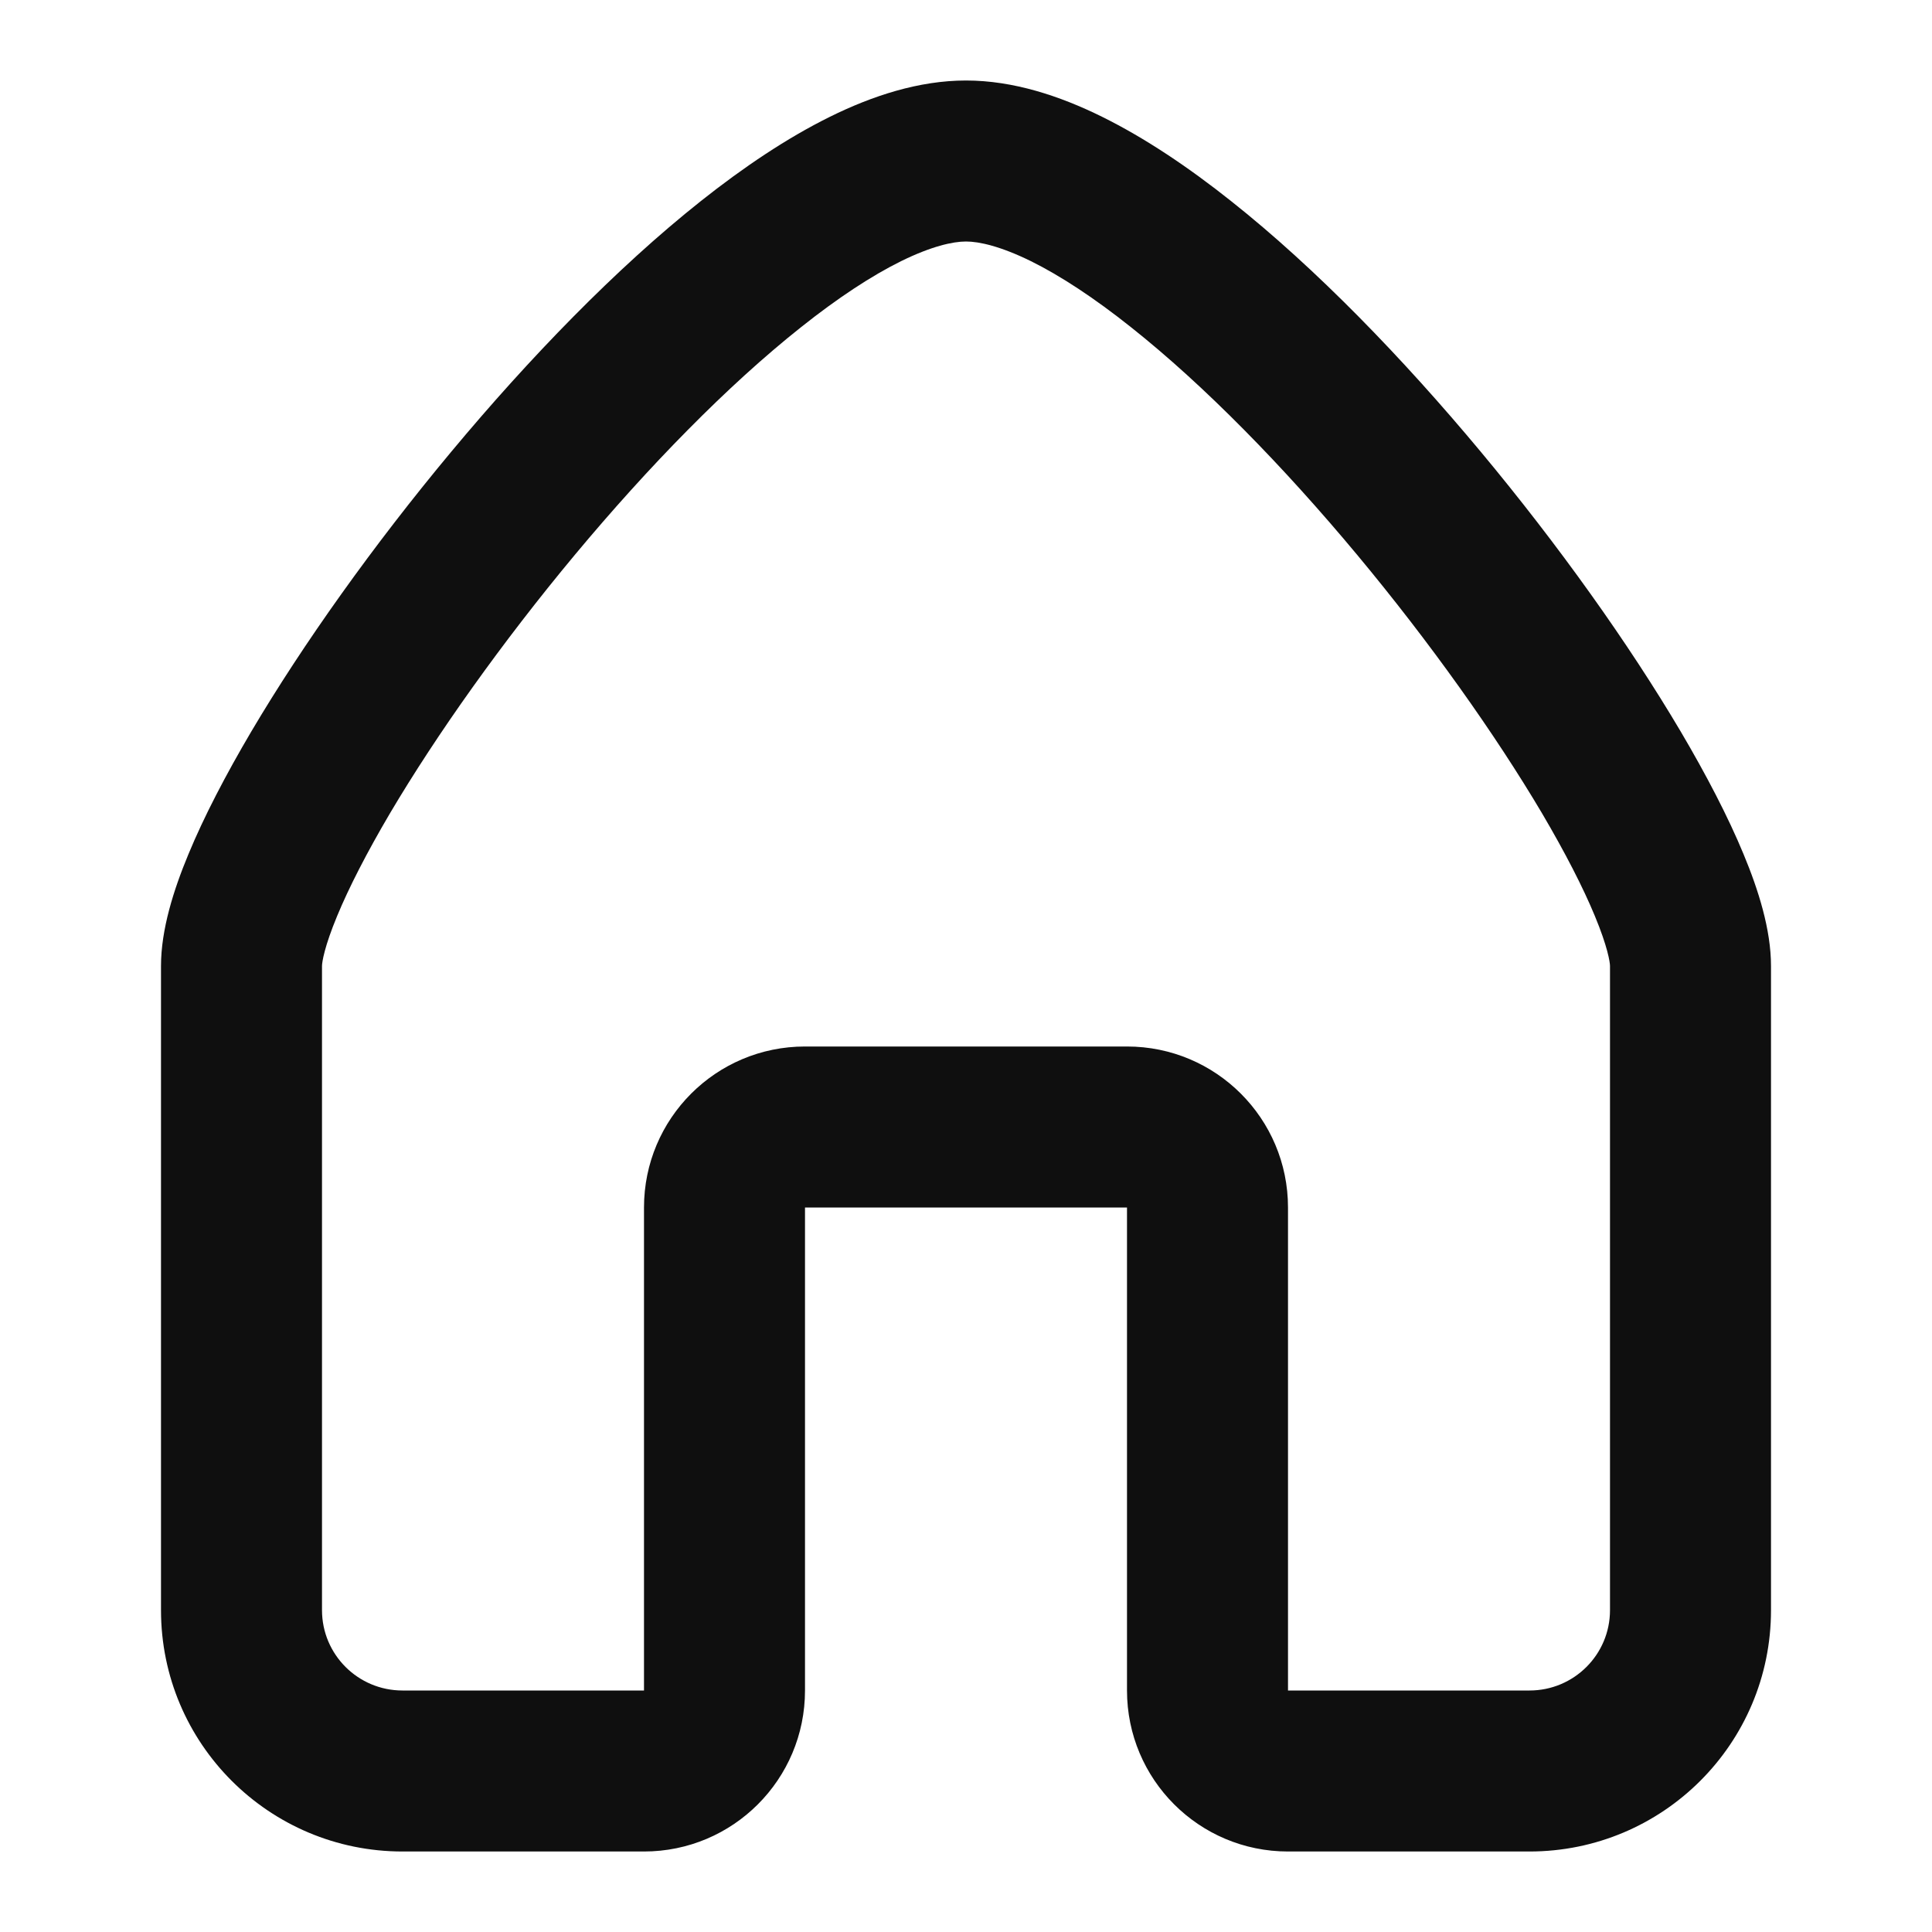
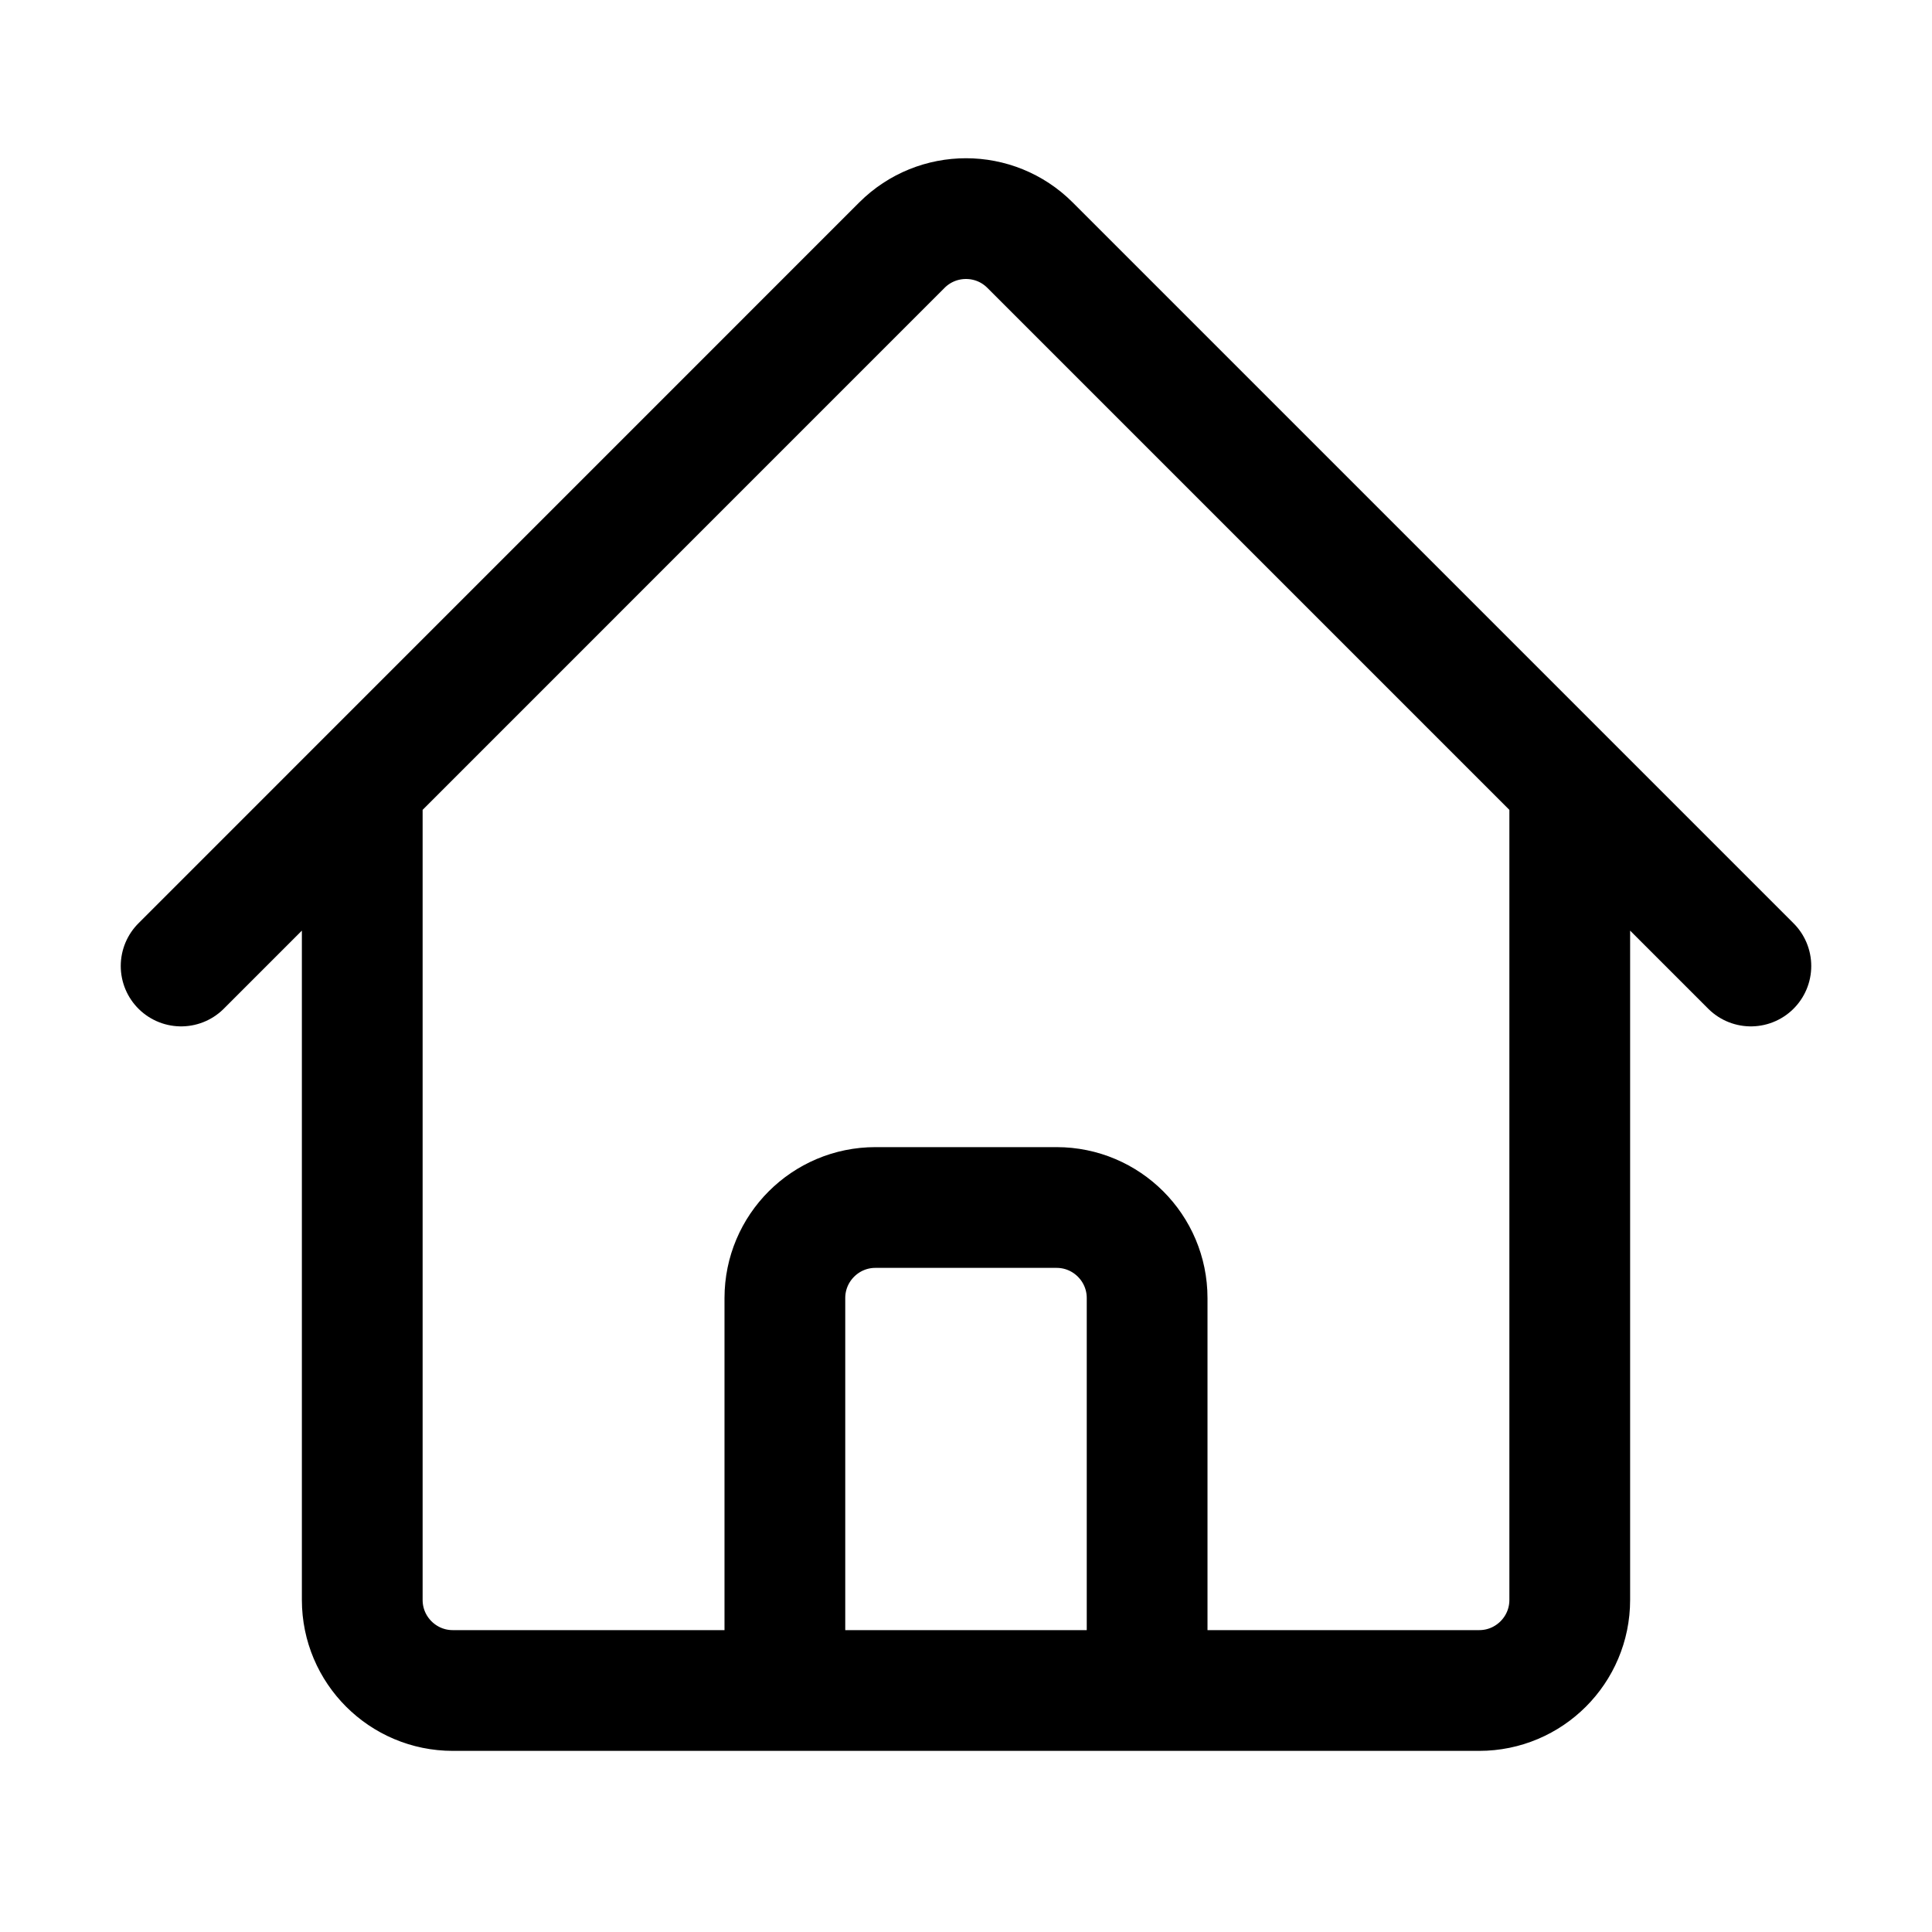
- <svg xmlns="http://www.w3.org/2000/svg" width="800px" height="800px" viewBox="0 0 24 24" fill="none">
-   <path fill-rule="evenodd" clip-rule="evenodd" d="M4.188 11.379C4.03 11.759 4 11.953 4 12V20.002C4 20.553 4.447 21 5 21H8V15C8 13.895 8.895 13 10 13H14C15.105 13 16 13.895 16 15V21H19C19.553 21 20 20.553 20 20.002V12C20 11.953 19.97 11.759 19.812 11.379C19.666 11.026 19.444 10.593 19.155 10.102C18.576 9.124 17.765 7.98 16.857 6.89C15.947 5.798 14.964 4.79 14.05 4.065C13.594 3.702 13.174 3.426 12.806 3.244C12.429 3.059 12.164 3 12 3C11.836 3 11.571 3.059 11.194 3.244C10.826 3.426 10.406 3.702 9.95 4.065C9.036 4.79 8.053 5.798 7.143 6.89C6.235 7.98 5.424 9.124 4.845 10.102C4.556 10.593 4.334 11.026 4.188 11.379ZM10.309 1.451C10.835 1.191 11.414 1 12 1C12.586 1 13.165 1.191 13.691 1.451C14.225 1.715 14.766 2.079 15.293 2.498C16.349 3.335 17.428 4.452 18.393 5.61C19.36 6.77 20.236 8.001 20.877 9.085C21.196 9.626 21.467 10.146 21.66 10.613C21.843 11.053 22 11.547 22 12V20.002C22 21.66 20.656 23 19 23H16C14.895 23 14 22.105 14 21V15H10V21C10 22.105 9.105 23 8 23H5C3.344 23 2 21.66 2 20.002V12C2 11.547 2.157 11.053 2.34 10.613C2.533 10.146 2.804 9.626 3.123 9.085C3.764 8.001 4.64 6.77 5.607 5.61C6.572 4.452 7.651 3.335 8.706 2.498C9.234 2.079 9.775 1.715 10.309 1.451Z" fill="#0F0F0F" />
+ <svg xmlns="http://www.w3.org/2000/svg" fill="none" viewBox="0 0 24 24" stroke-width="1.5" stroke="currentColor" class="size-6">
+   <path stroke-linecap="round" stroke-linejoin="round" d="m2.25 12 8.954-8.955c.44-.439 1.152-.439 1.591 0L21.75 12M4.5 9.75v10.125c0 .621.504 1.125 1.125 1.125H9.75v-4.875c0-.621.504-1.125 1.125-1.125h2.25c.621 0 1.125.504 1.125 1.125V21h4.125c.621 0 1.125-.504 1.125-1.125V9.75M8.25 21h8.25" />
</svg>
